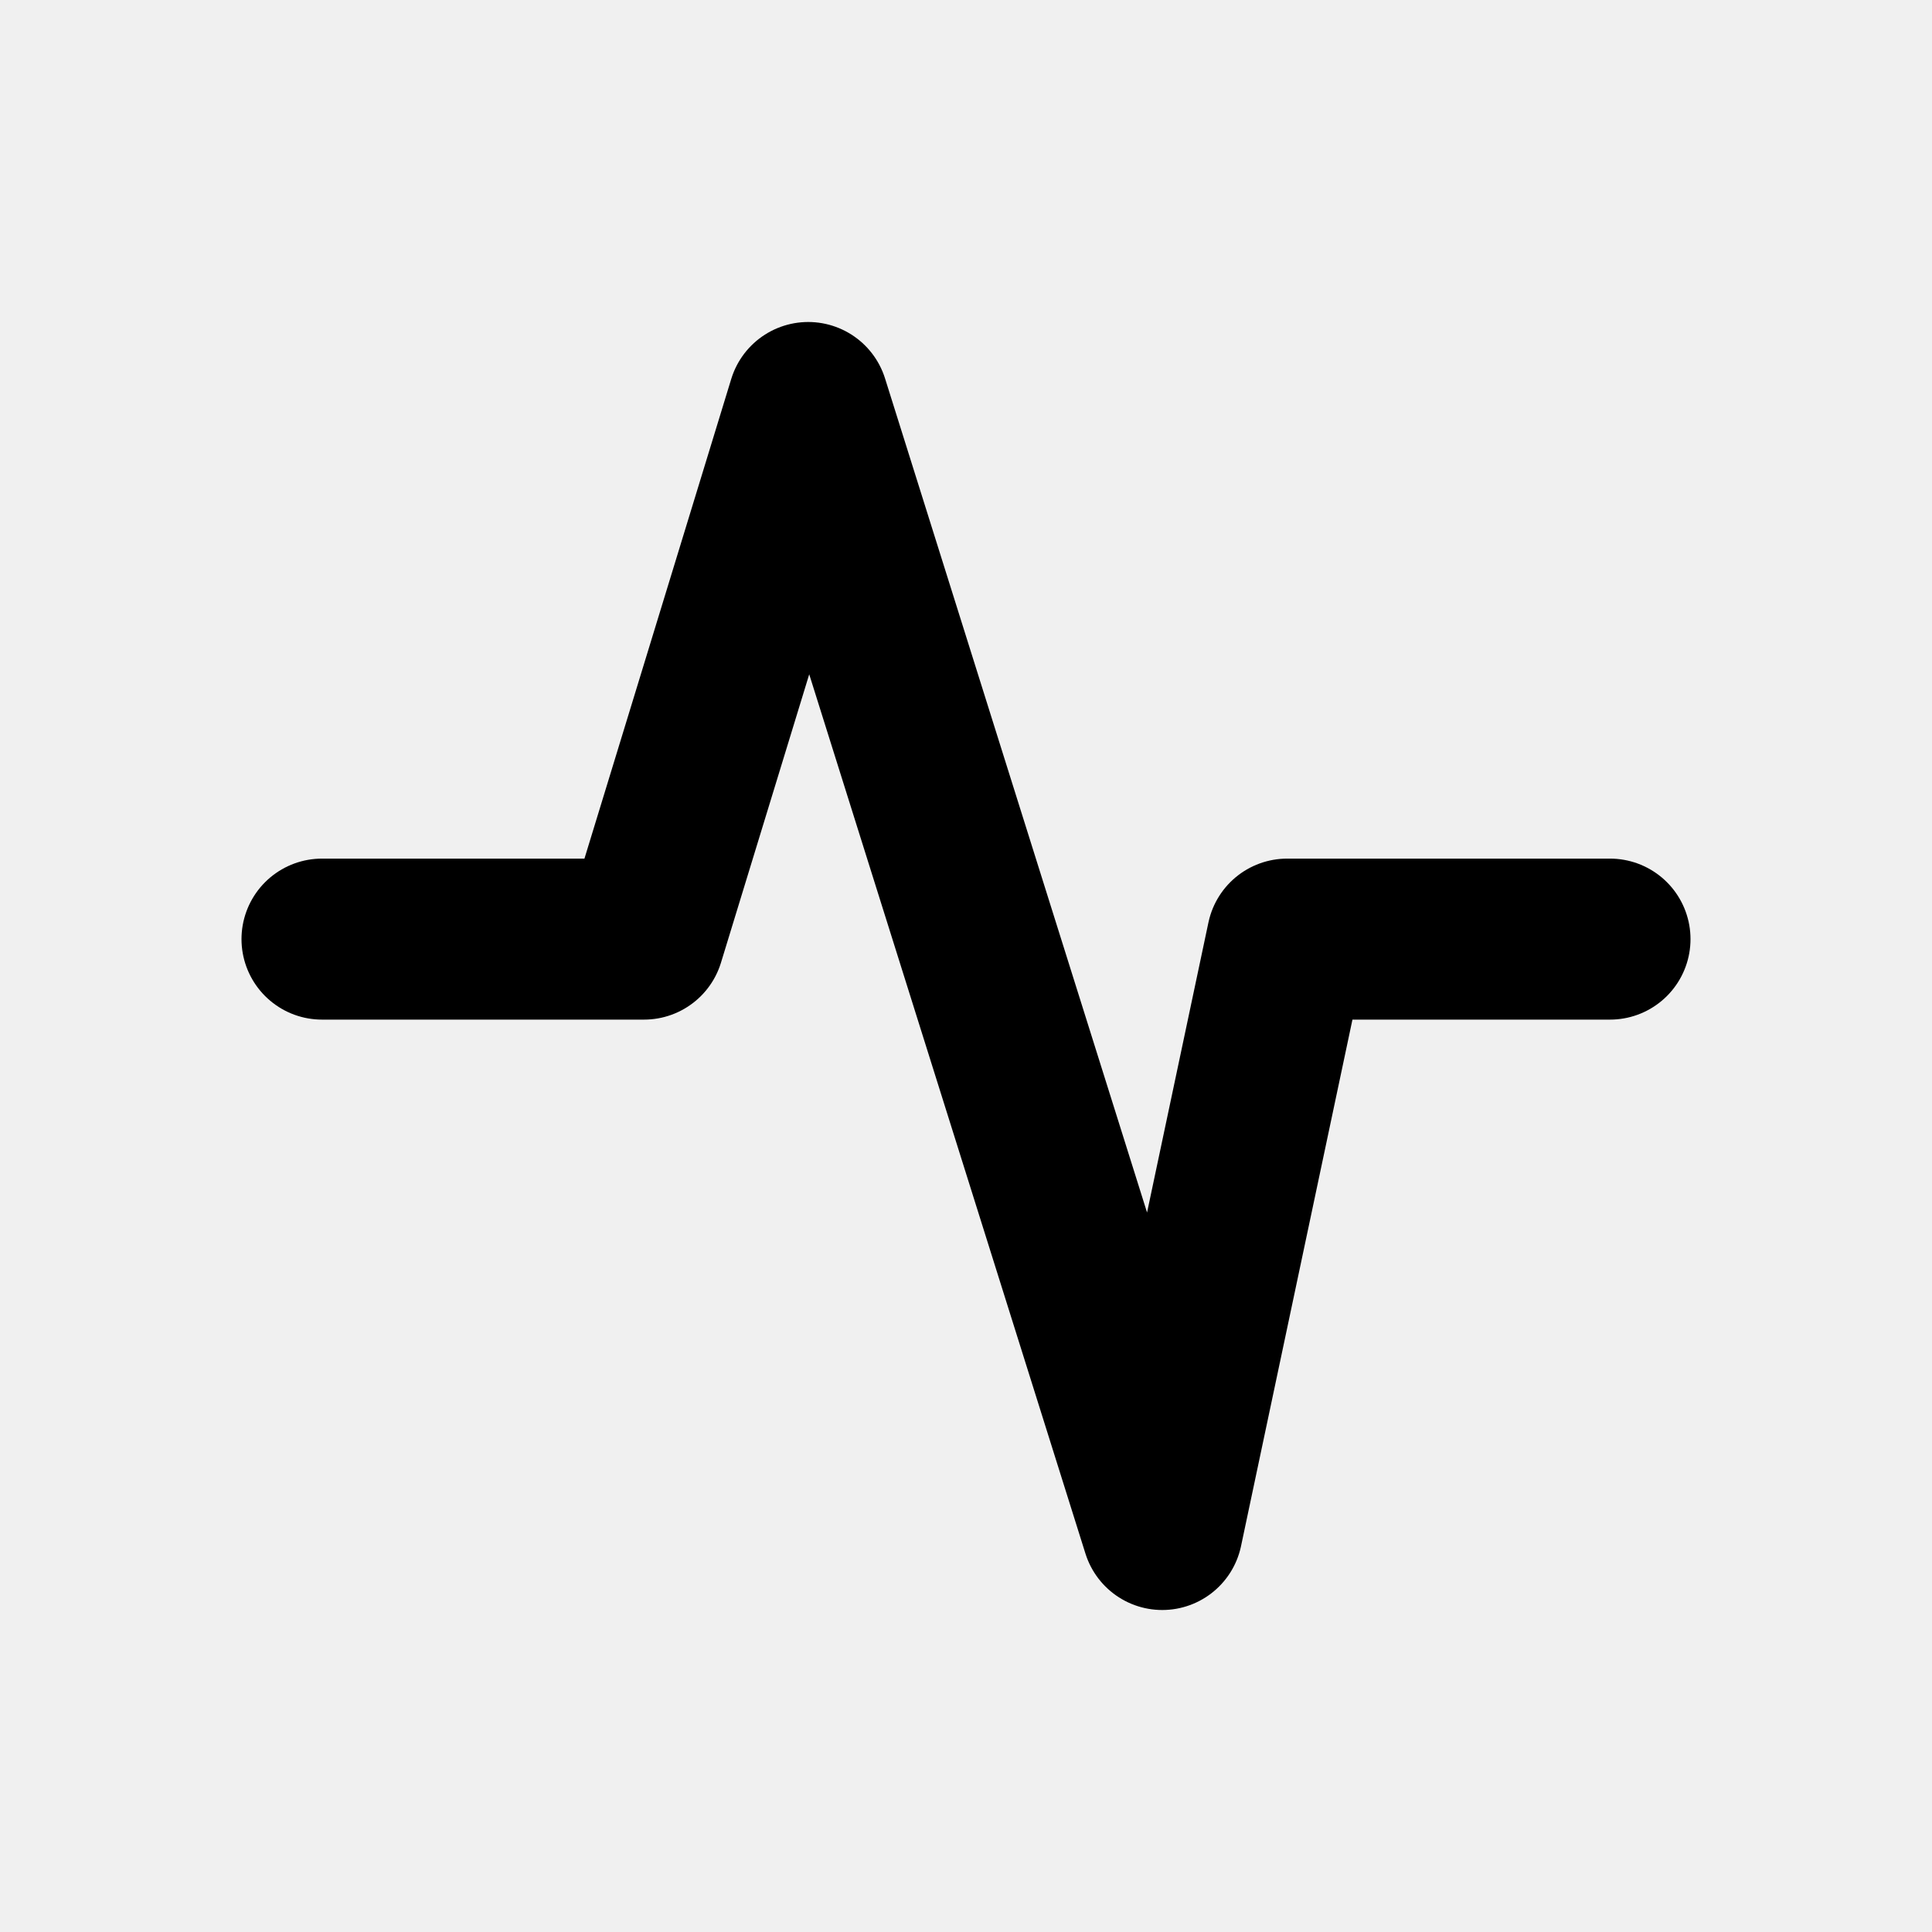
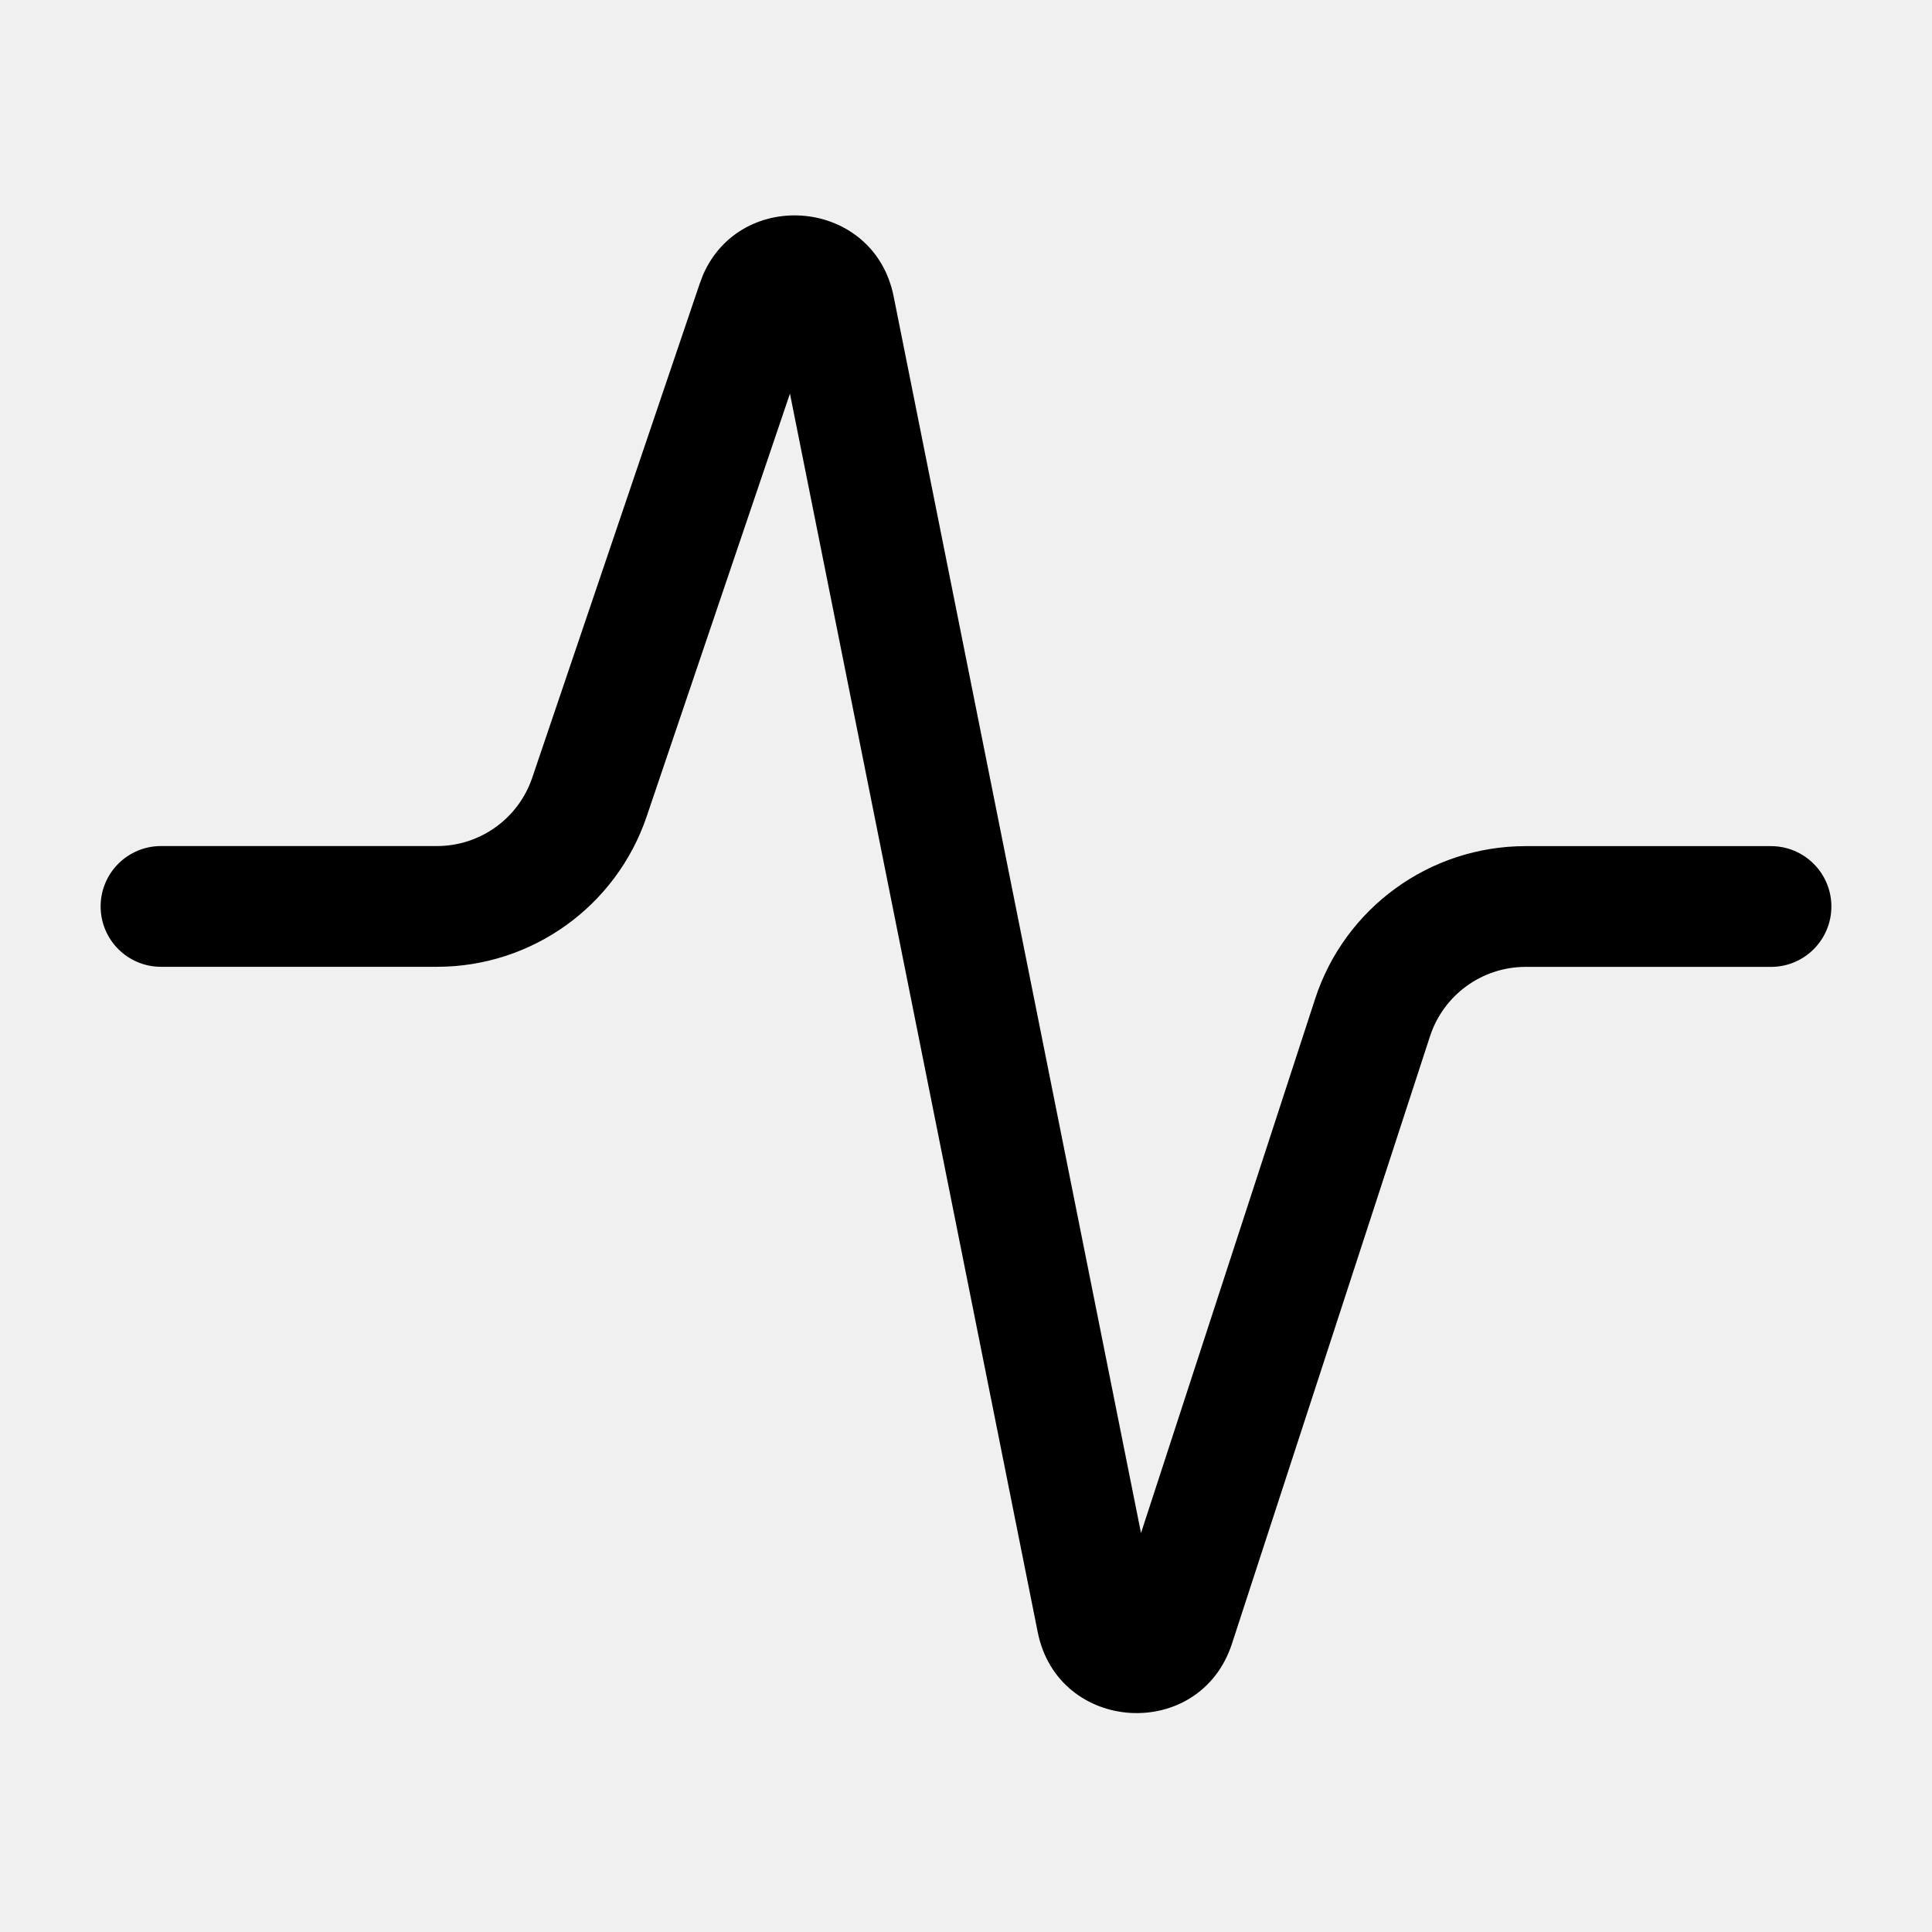
- <svg xmlns="http://www.w3.org/2000/svg" width="24" height="24" viewBox="0 0 24 24" fill="none">
-   <g clip-path="url(#clip0_18_291)">
-     <path d="M4 11.666H8L10.04 5L14.438 19L15.99 11.666H20" stroke="black" stroke-width="2" stroke-linecap="round" stroke-linejoin="round" />
-   </g>
-   <defs>
-     <clipPath id="clip0_18_291">
-       <rect width="24" height="24" fill="white" />
-     </clipPath>
-   </defs>
+ <svg xmlns="http://www.w3.org/2000/svg" viewBox="0 0 24 24">
+   <path fill="currentColor" d="M8.733 3.415c.476-1.093 2.124-.949 2.368.266l3.073 15.363 2.163-6.636a2.75 2.75 0 0 1 2.615-1.897H22a.75.75 0 0 1 0 1.5h-3.048a1.25 1.25 0 0 0-1.188.862l-2.46 7.545c-.398 1.223-2.161 1.119-2.413-.143L9.813 4.89l-1.78 5.253A2.75 2.75 0 0 1 5.43 12.01H2a.75.75 0 0 1 0-1.5h3.429a1.25 1.25 0 0 0 1.183-.85l2.08-6.136z" />
</svg>
